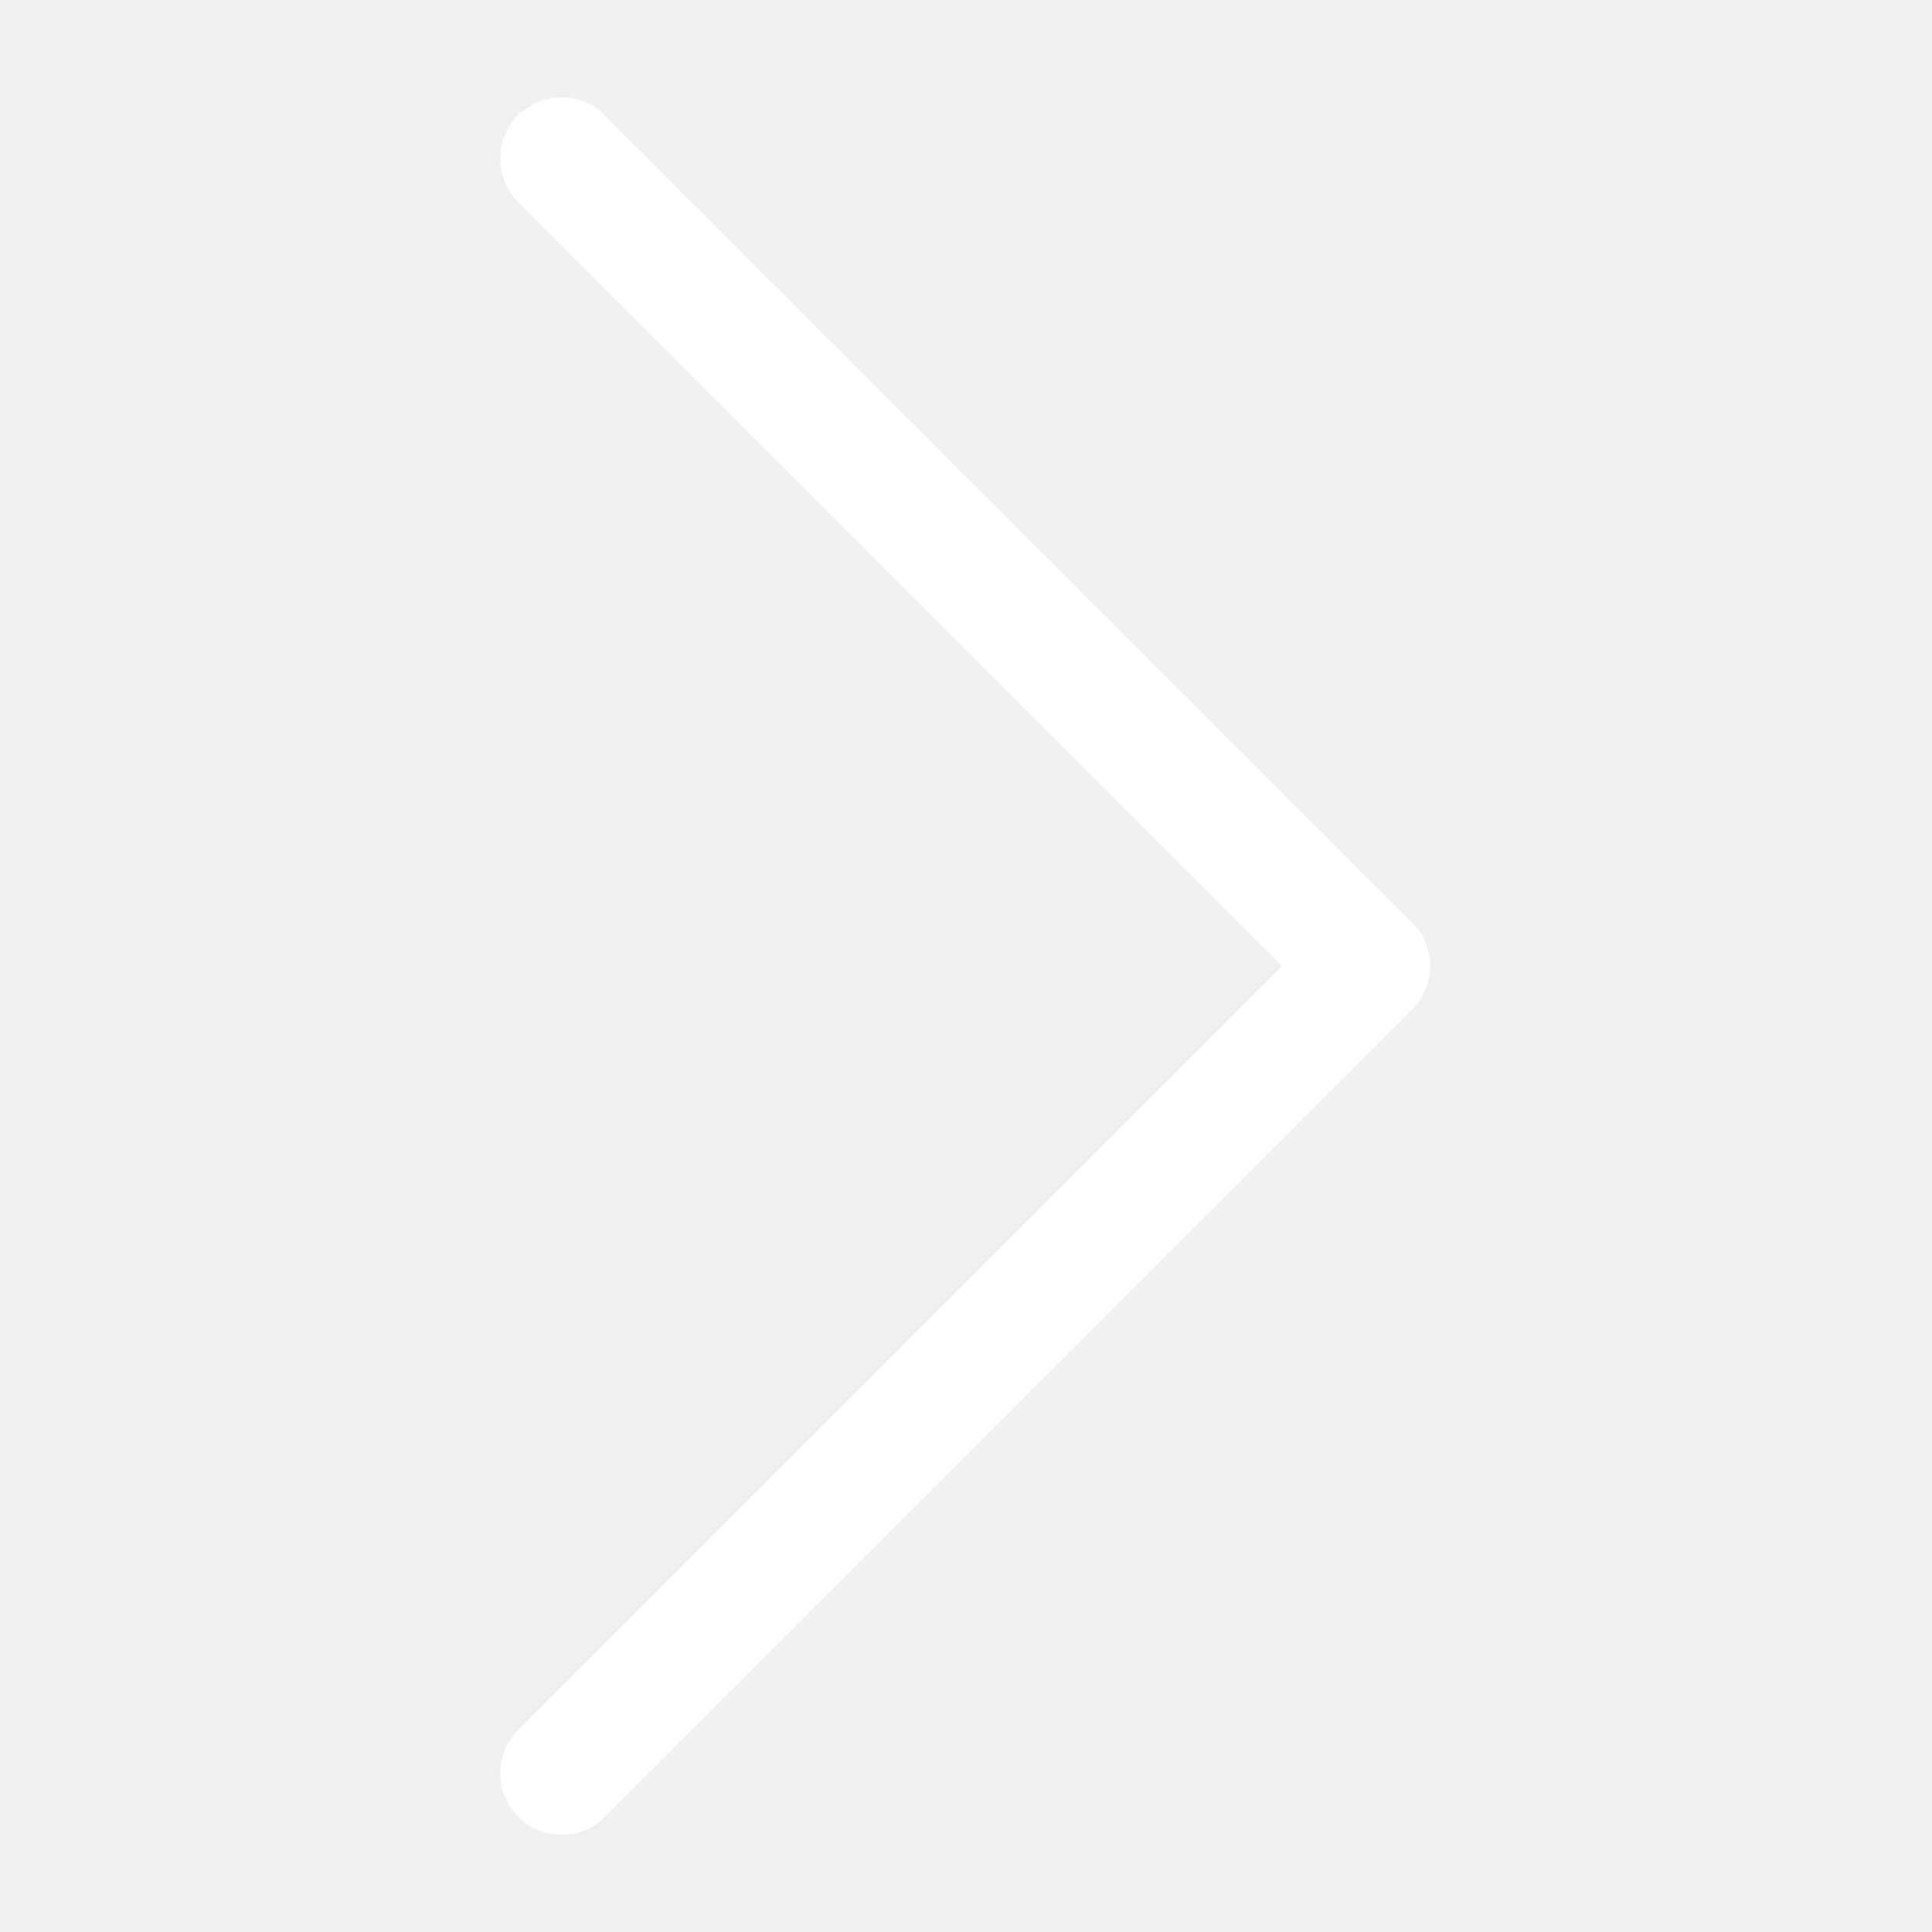
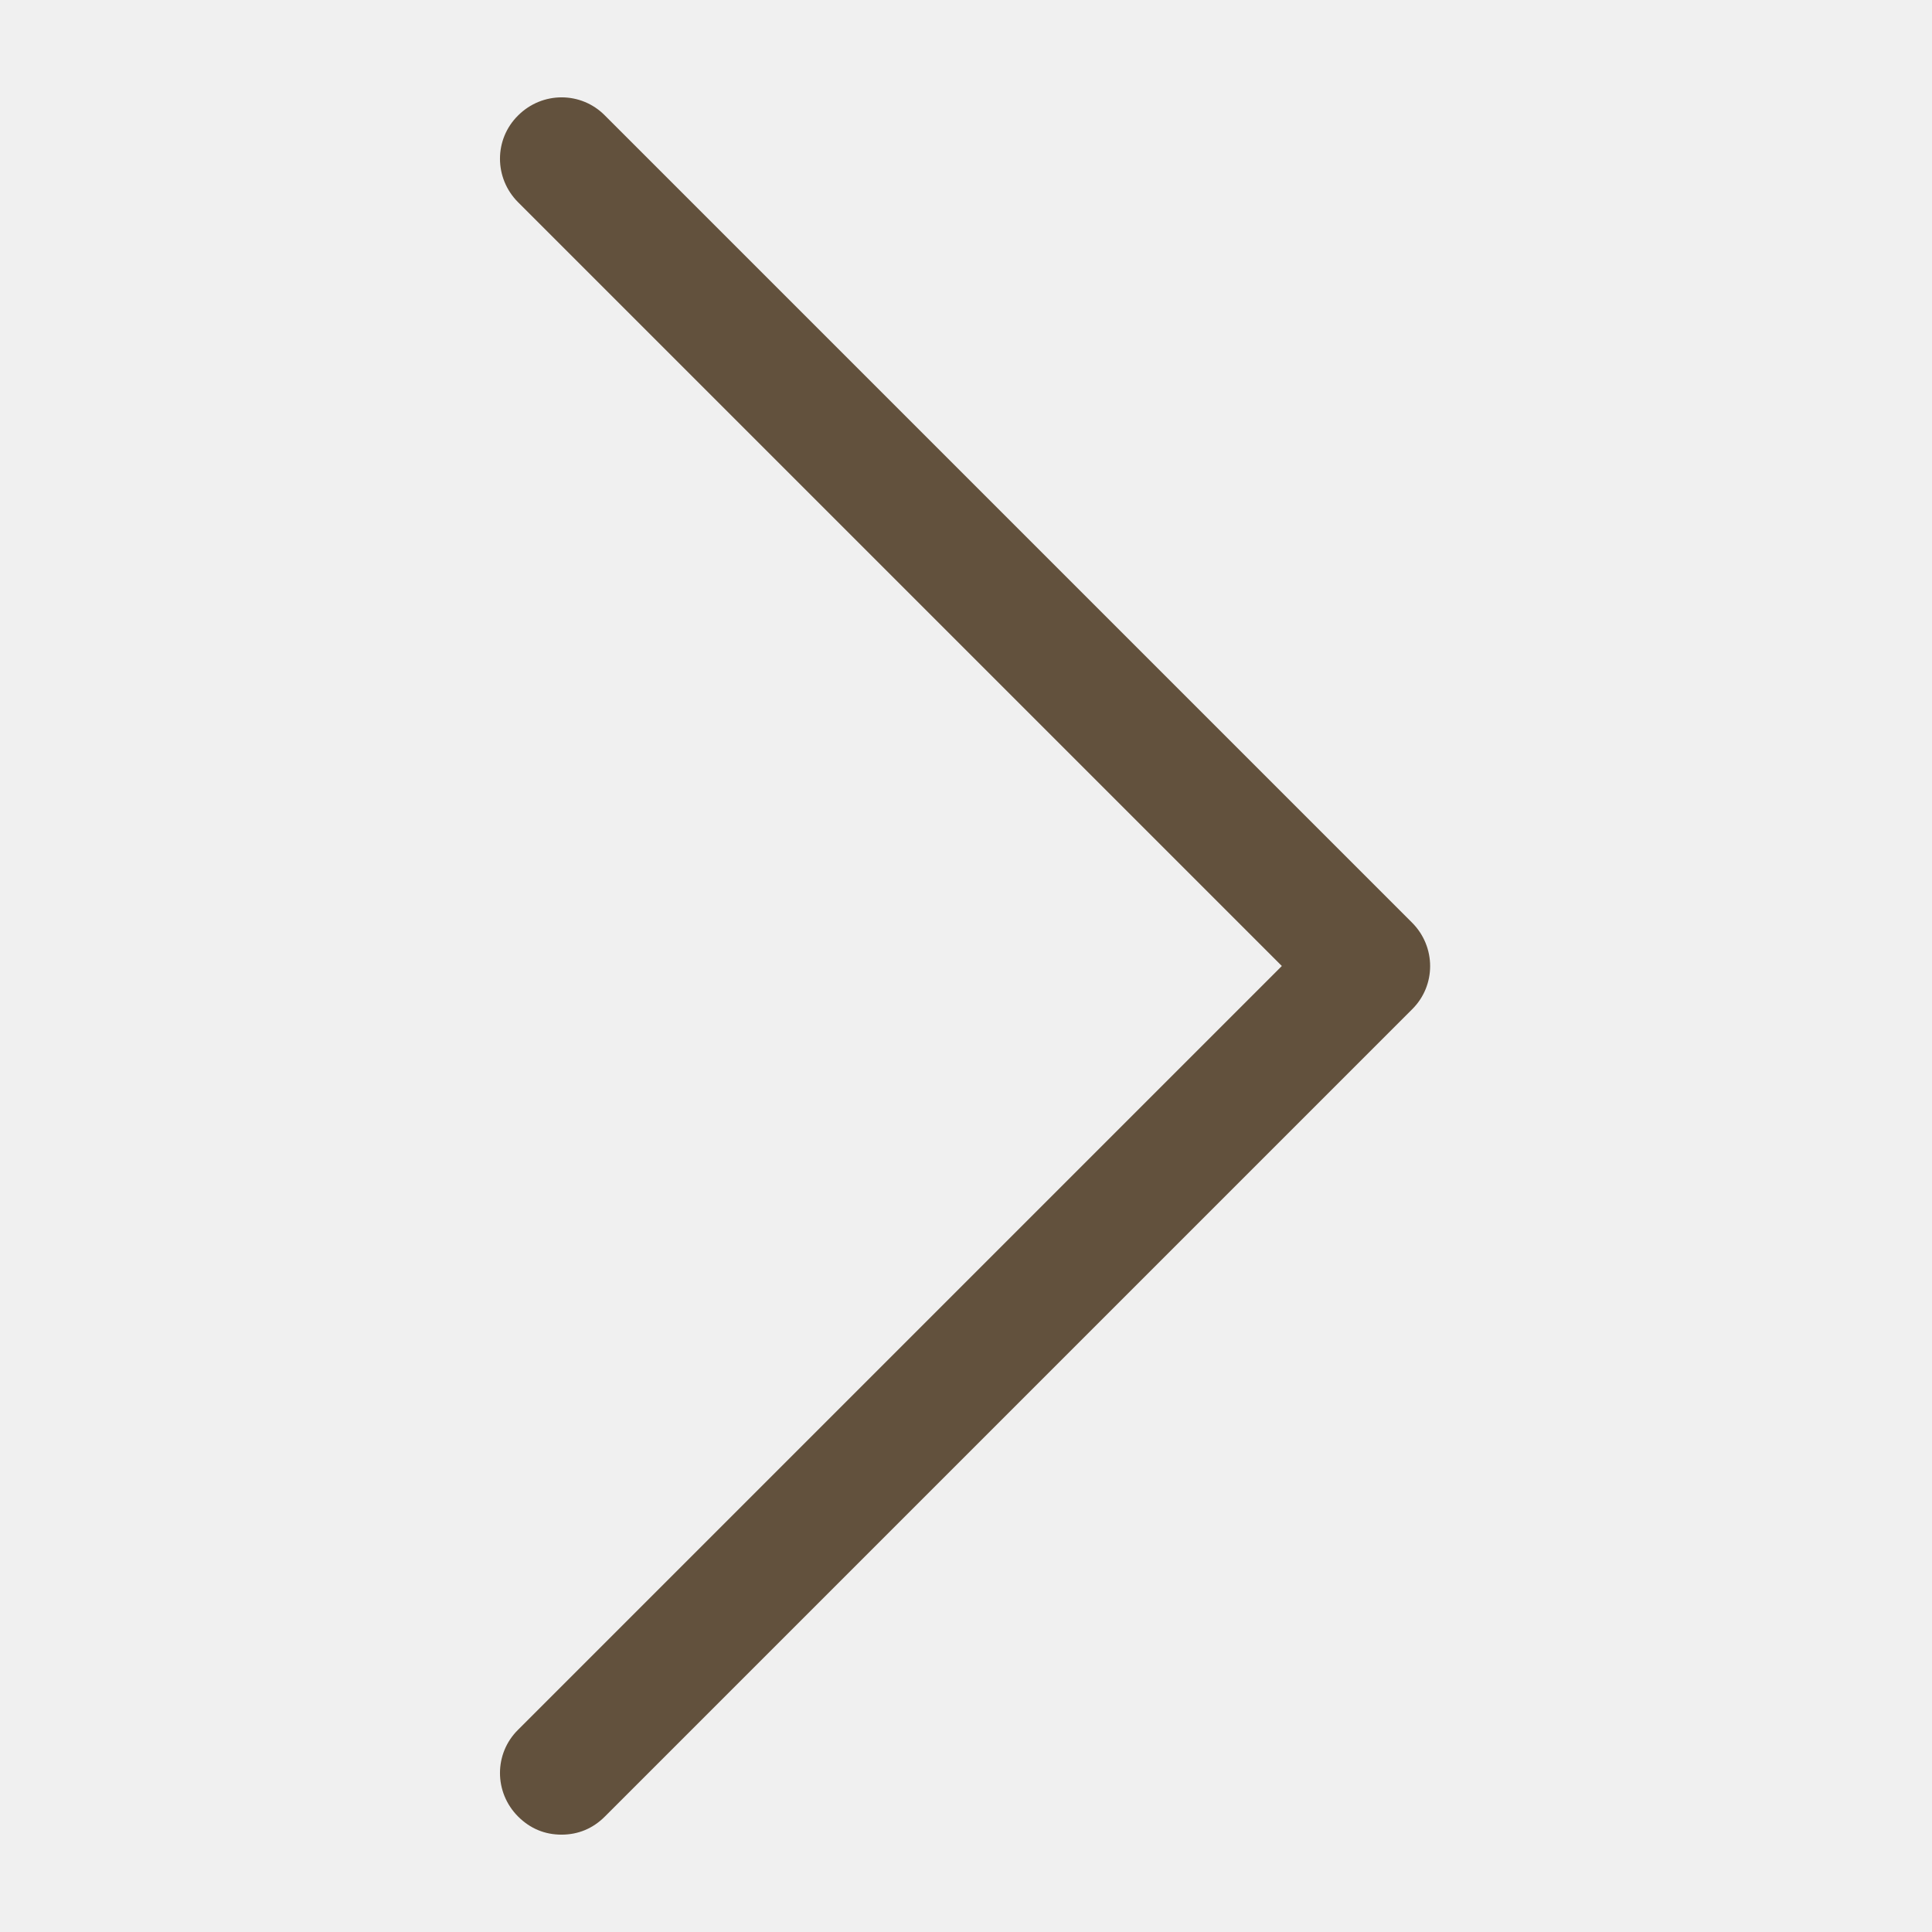
- <svg xmlns="http://www.w3.org/2000/svg" version="1.1" viewBox="0 0 129 129" enable-background="new 0 0 129 129" width="512px" height="512px">
+ <svg xmlns="http://www.w3.org/2000/svg" version="1.1" id="Laag_1" x="0px" y="0px" viewBox="0 0 512 512" style="enable-background:new 0 0 512 512;" xml:space="preserve">
+   <style type="text/css">
+ 	.st0{fill:#62513D;}
+ </style>
  <g>
-     <path d="m40.4,121.3c-0.8,0.8-1.8,1.2-2.9,1.2s-2.1-0.4-2.9-1.2c-1.6-1.6-1.6-4.2 0-5.8l51-51-51-51c-1.6-1.6-1.6-4.2 0-5.8 1.6-1.6 4.2-1.6 5.8,0l53.9,53.9c1.6,1.6 1.6,4.2 0,5.8l-53.9,53.9z" fill="#FFFFFF" />
+     <path class="st0" d="M160.3,481.4c-3.2,3.2-7.1,4.8-11.5,4.8c-4.4,0-8.3-1.6-11.5-4.8c-6.4-6.4-6.4-16.7,0-23L339.7,256L137.3,53.6   c-6.4-6.4-6.4-16.7,0-23c6.4-6.4,16.7-6.4,23,0l213.9,213.9c6.4,6.4,6.4,16.7,0,23L160.3,481.4z" />
  </g>
</svg>
